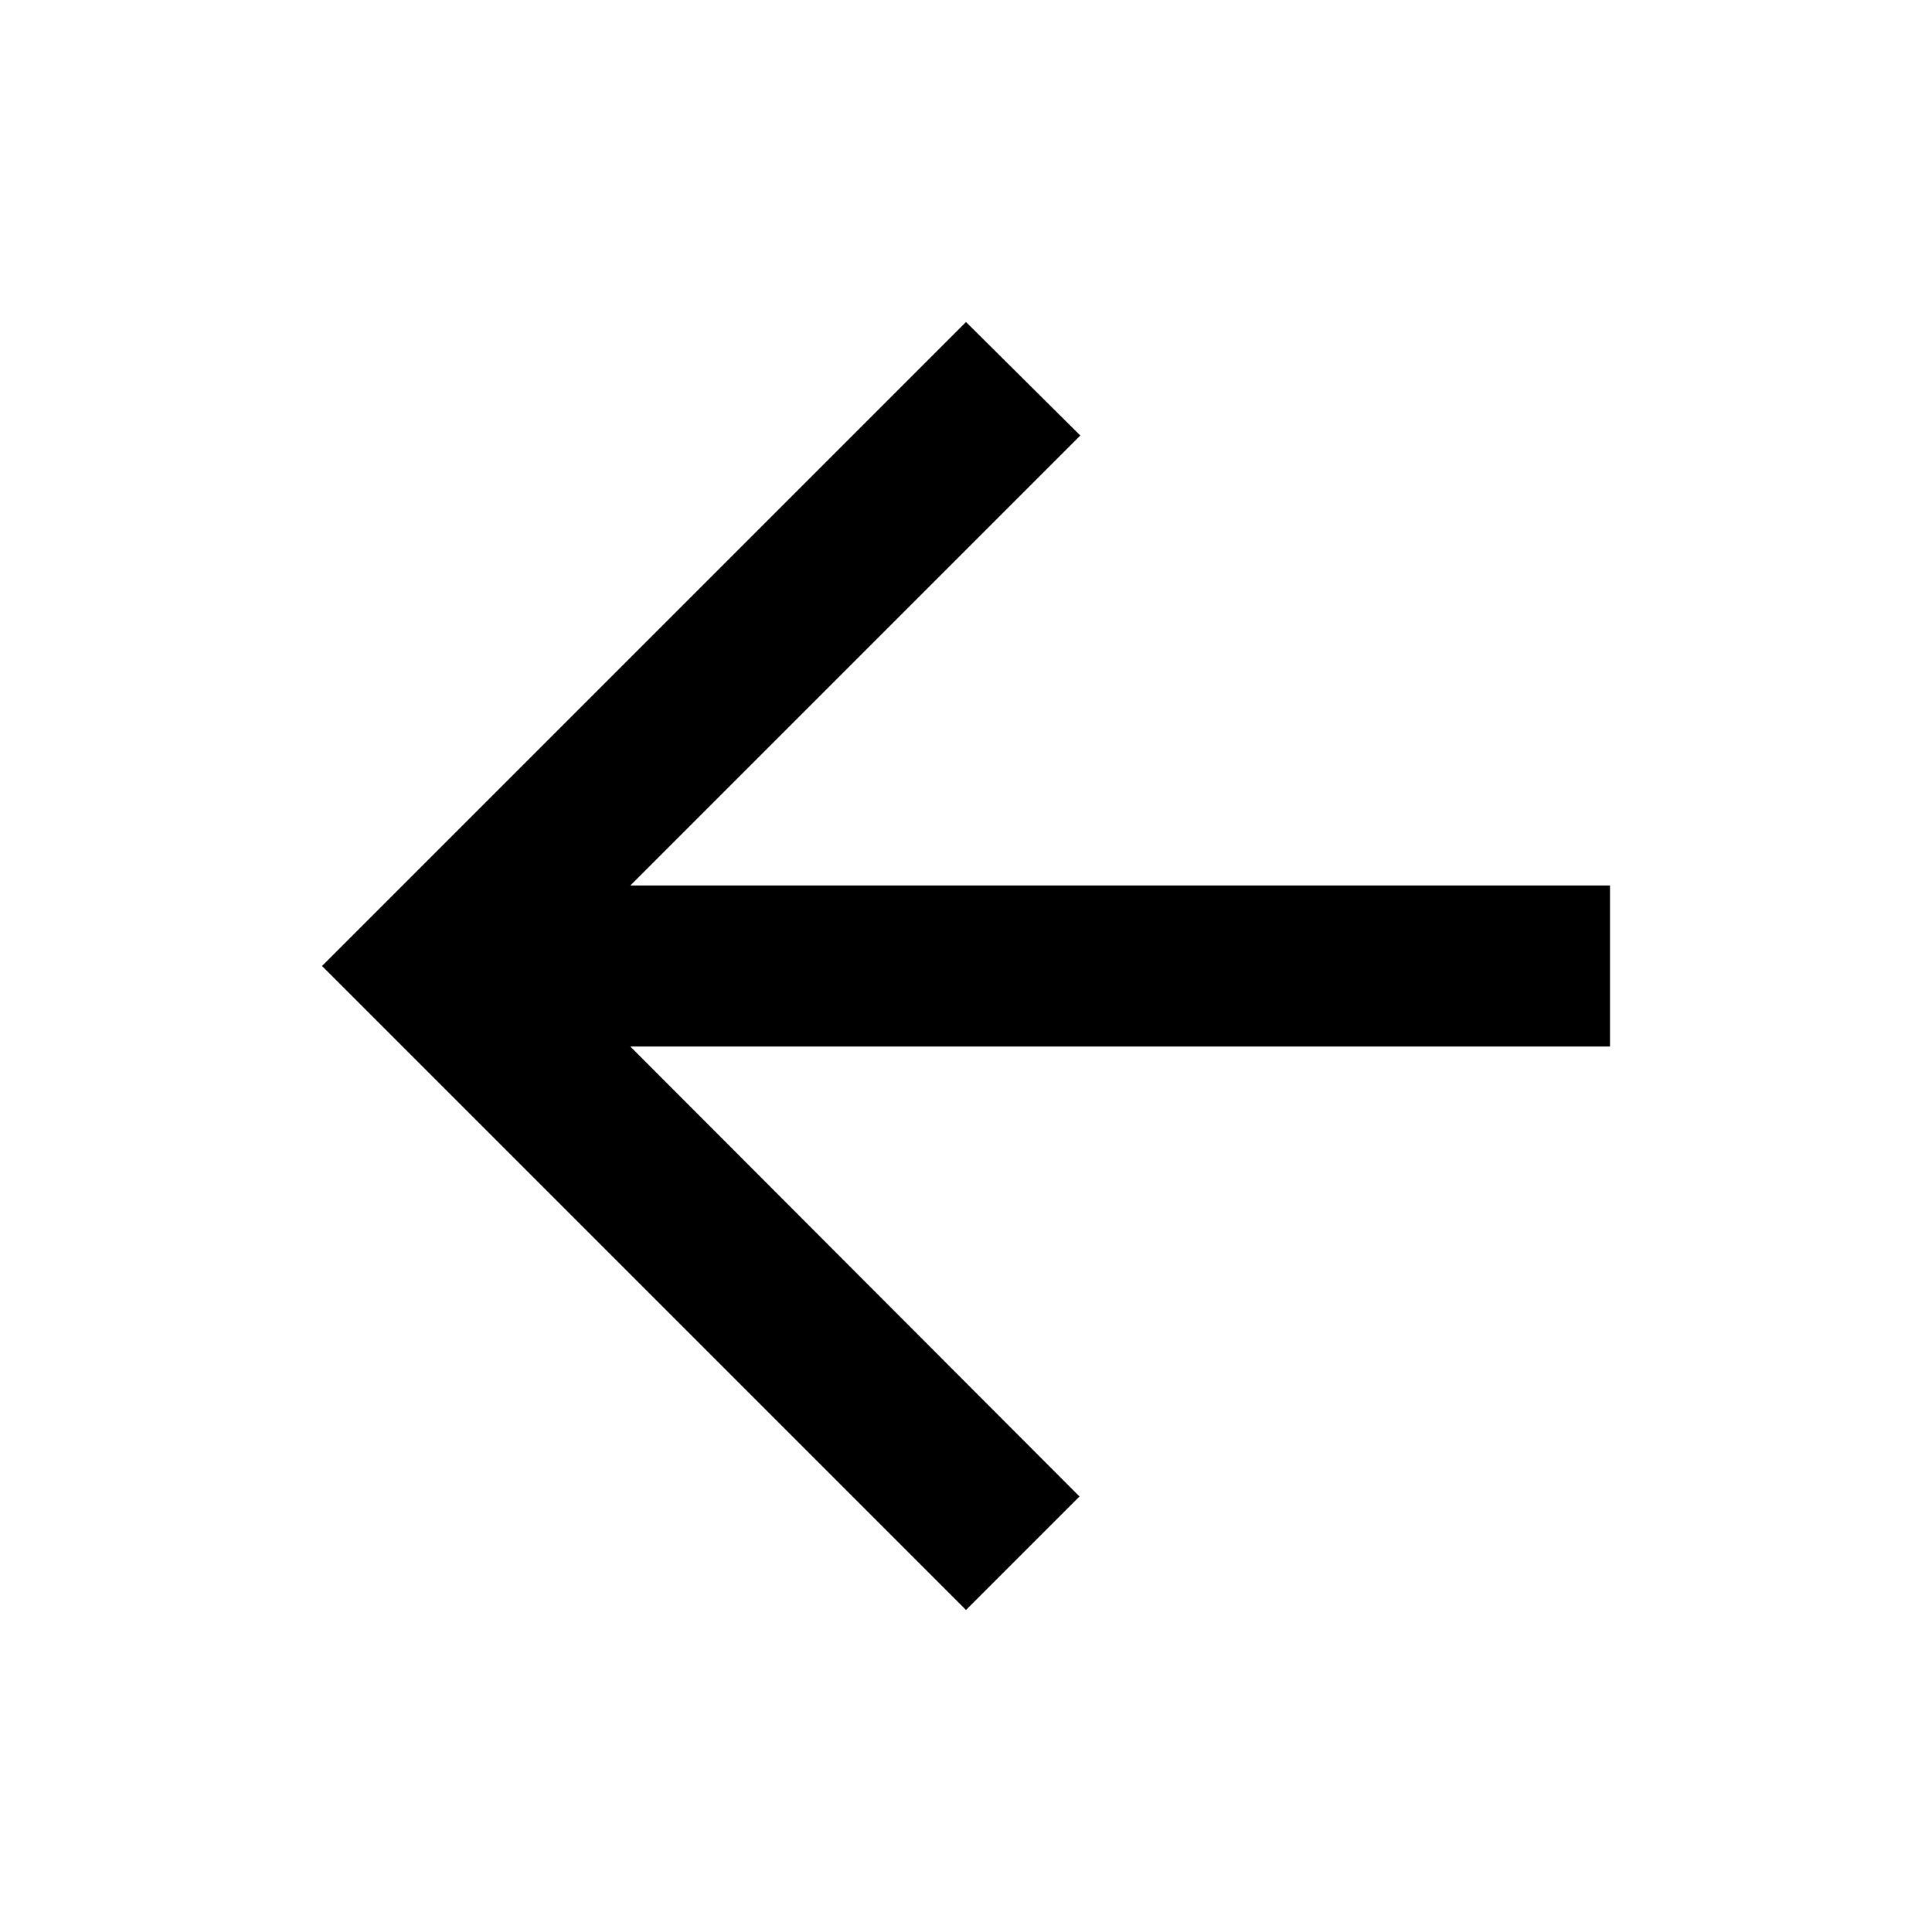
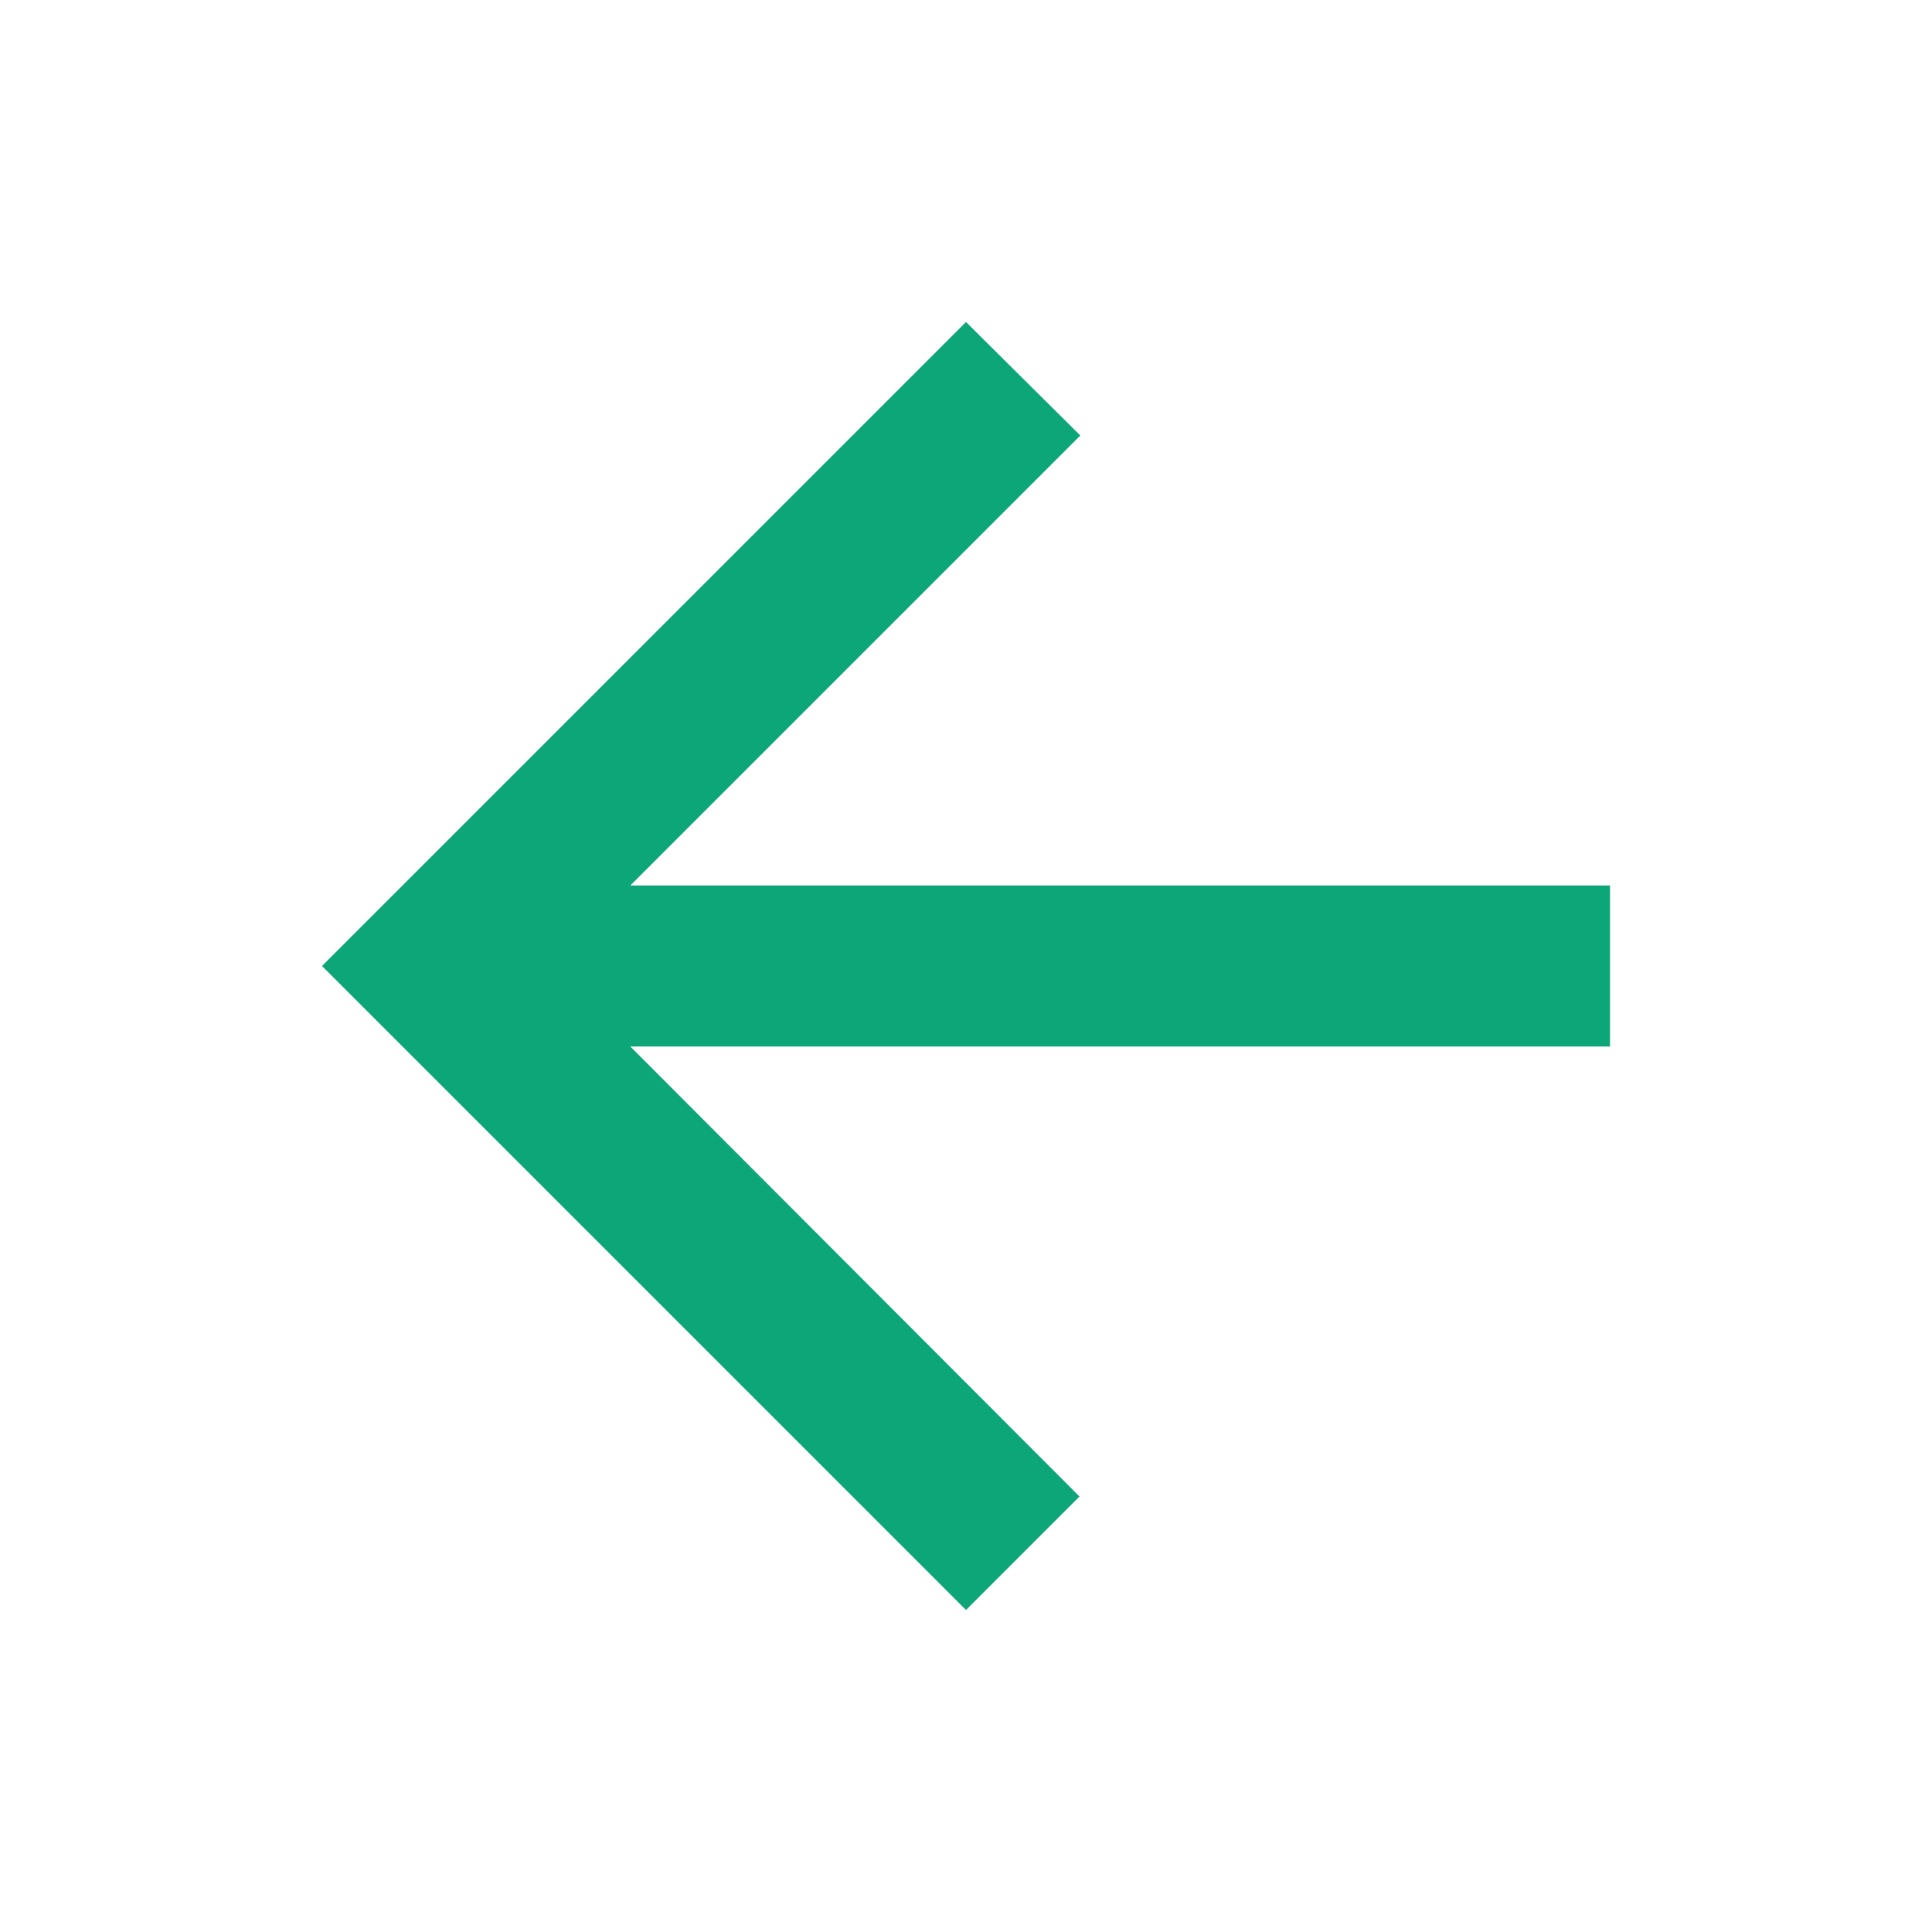
- <svg xmlns="http://www.w3.org/2000/svg" height="24px" viewBox="0 0 24 24" width="24px" fill="#000000">
+ <svg xmlns="http://www.w3.org/2000/svg" height="24px" viewBox="0 0 24 24" width="24px" fill="#0ca678">
  <path d="M0 0h24v24H0V0z" fill="none" />
  <path d="M20 11H7.83l5.59-5.59L12 4l-8 8 8 8 1.41-1.41L7.83 13H20v-2z" />
</svg>
